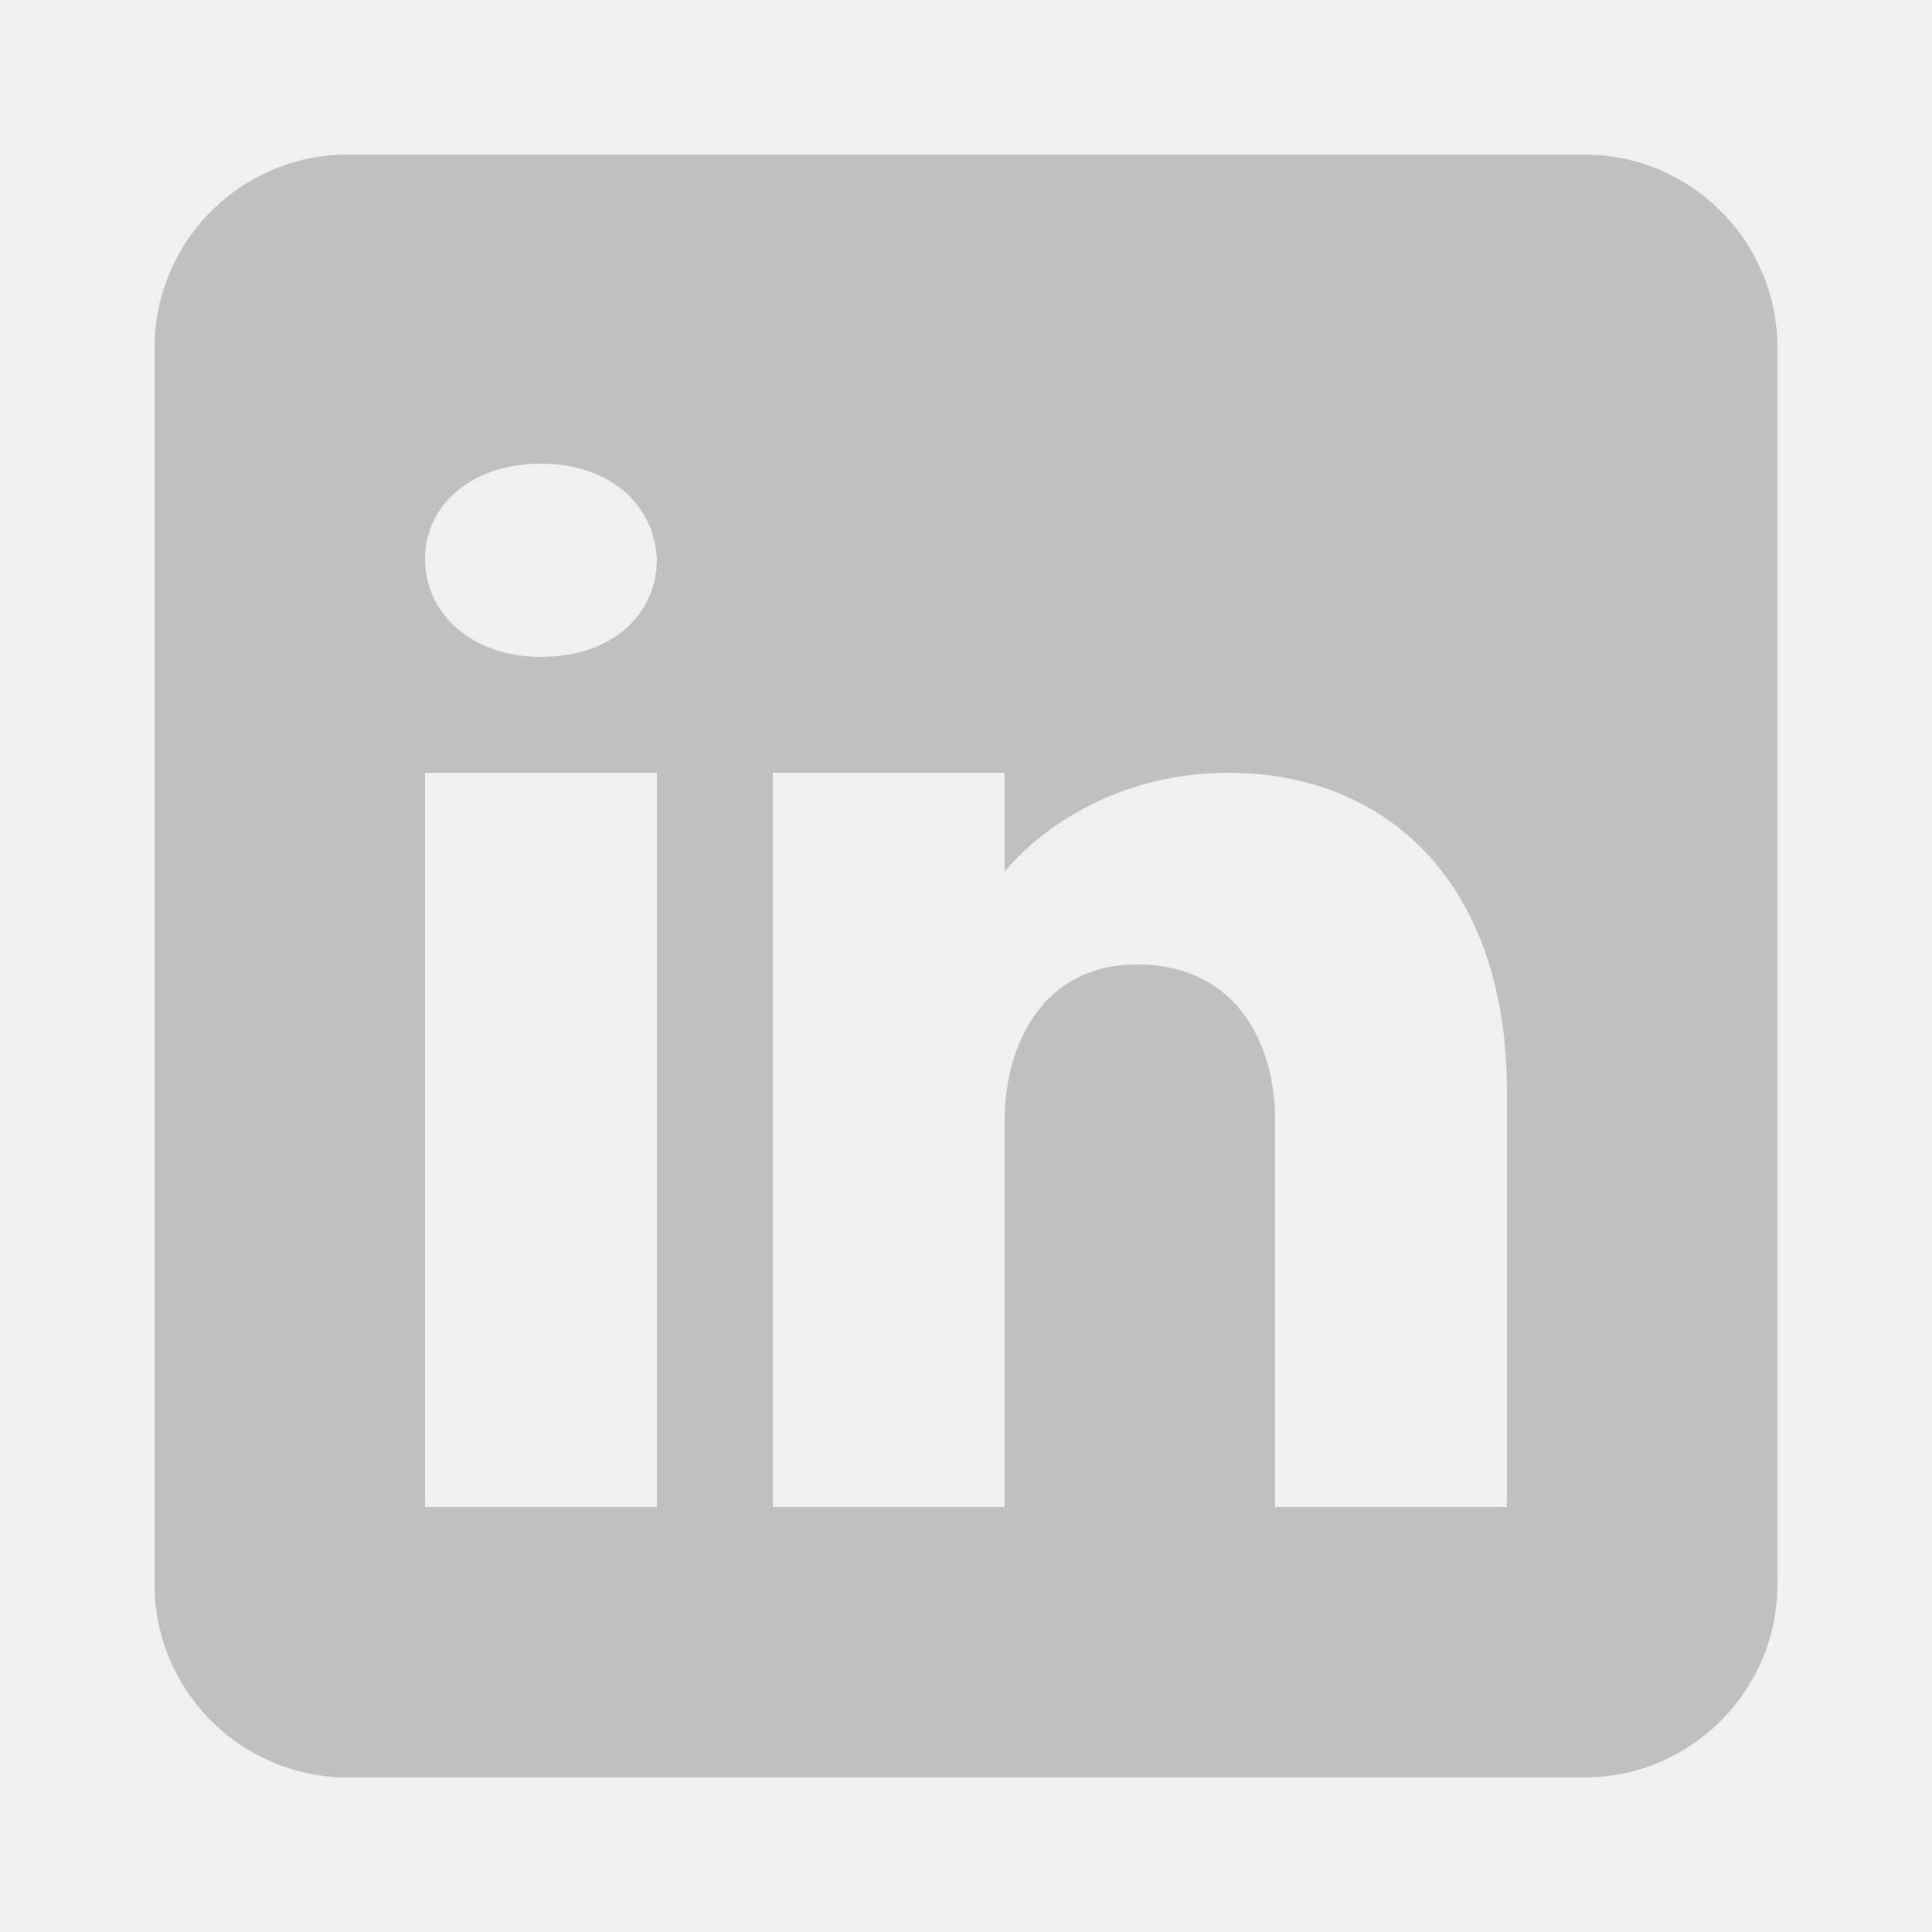
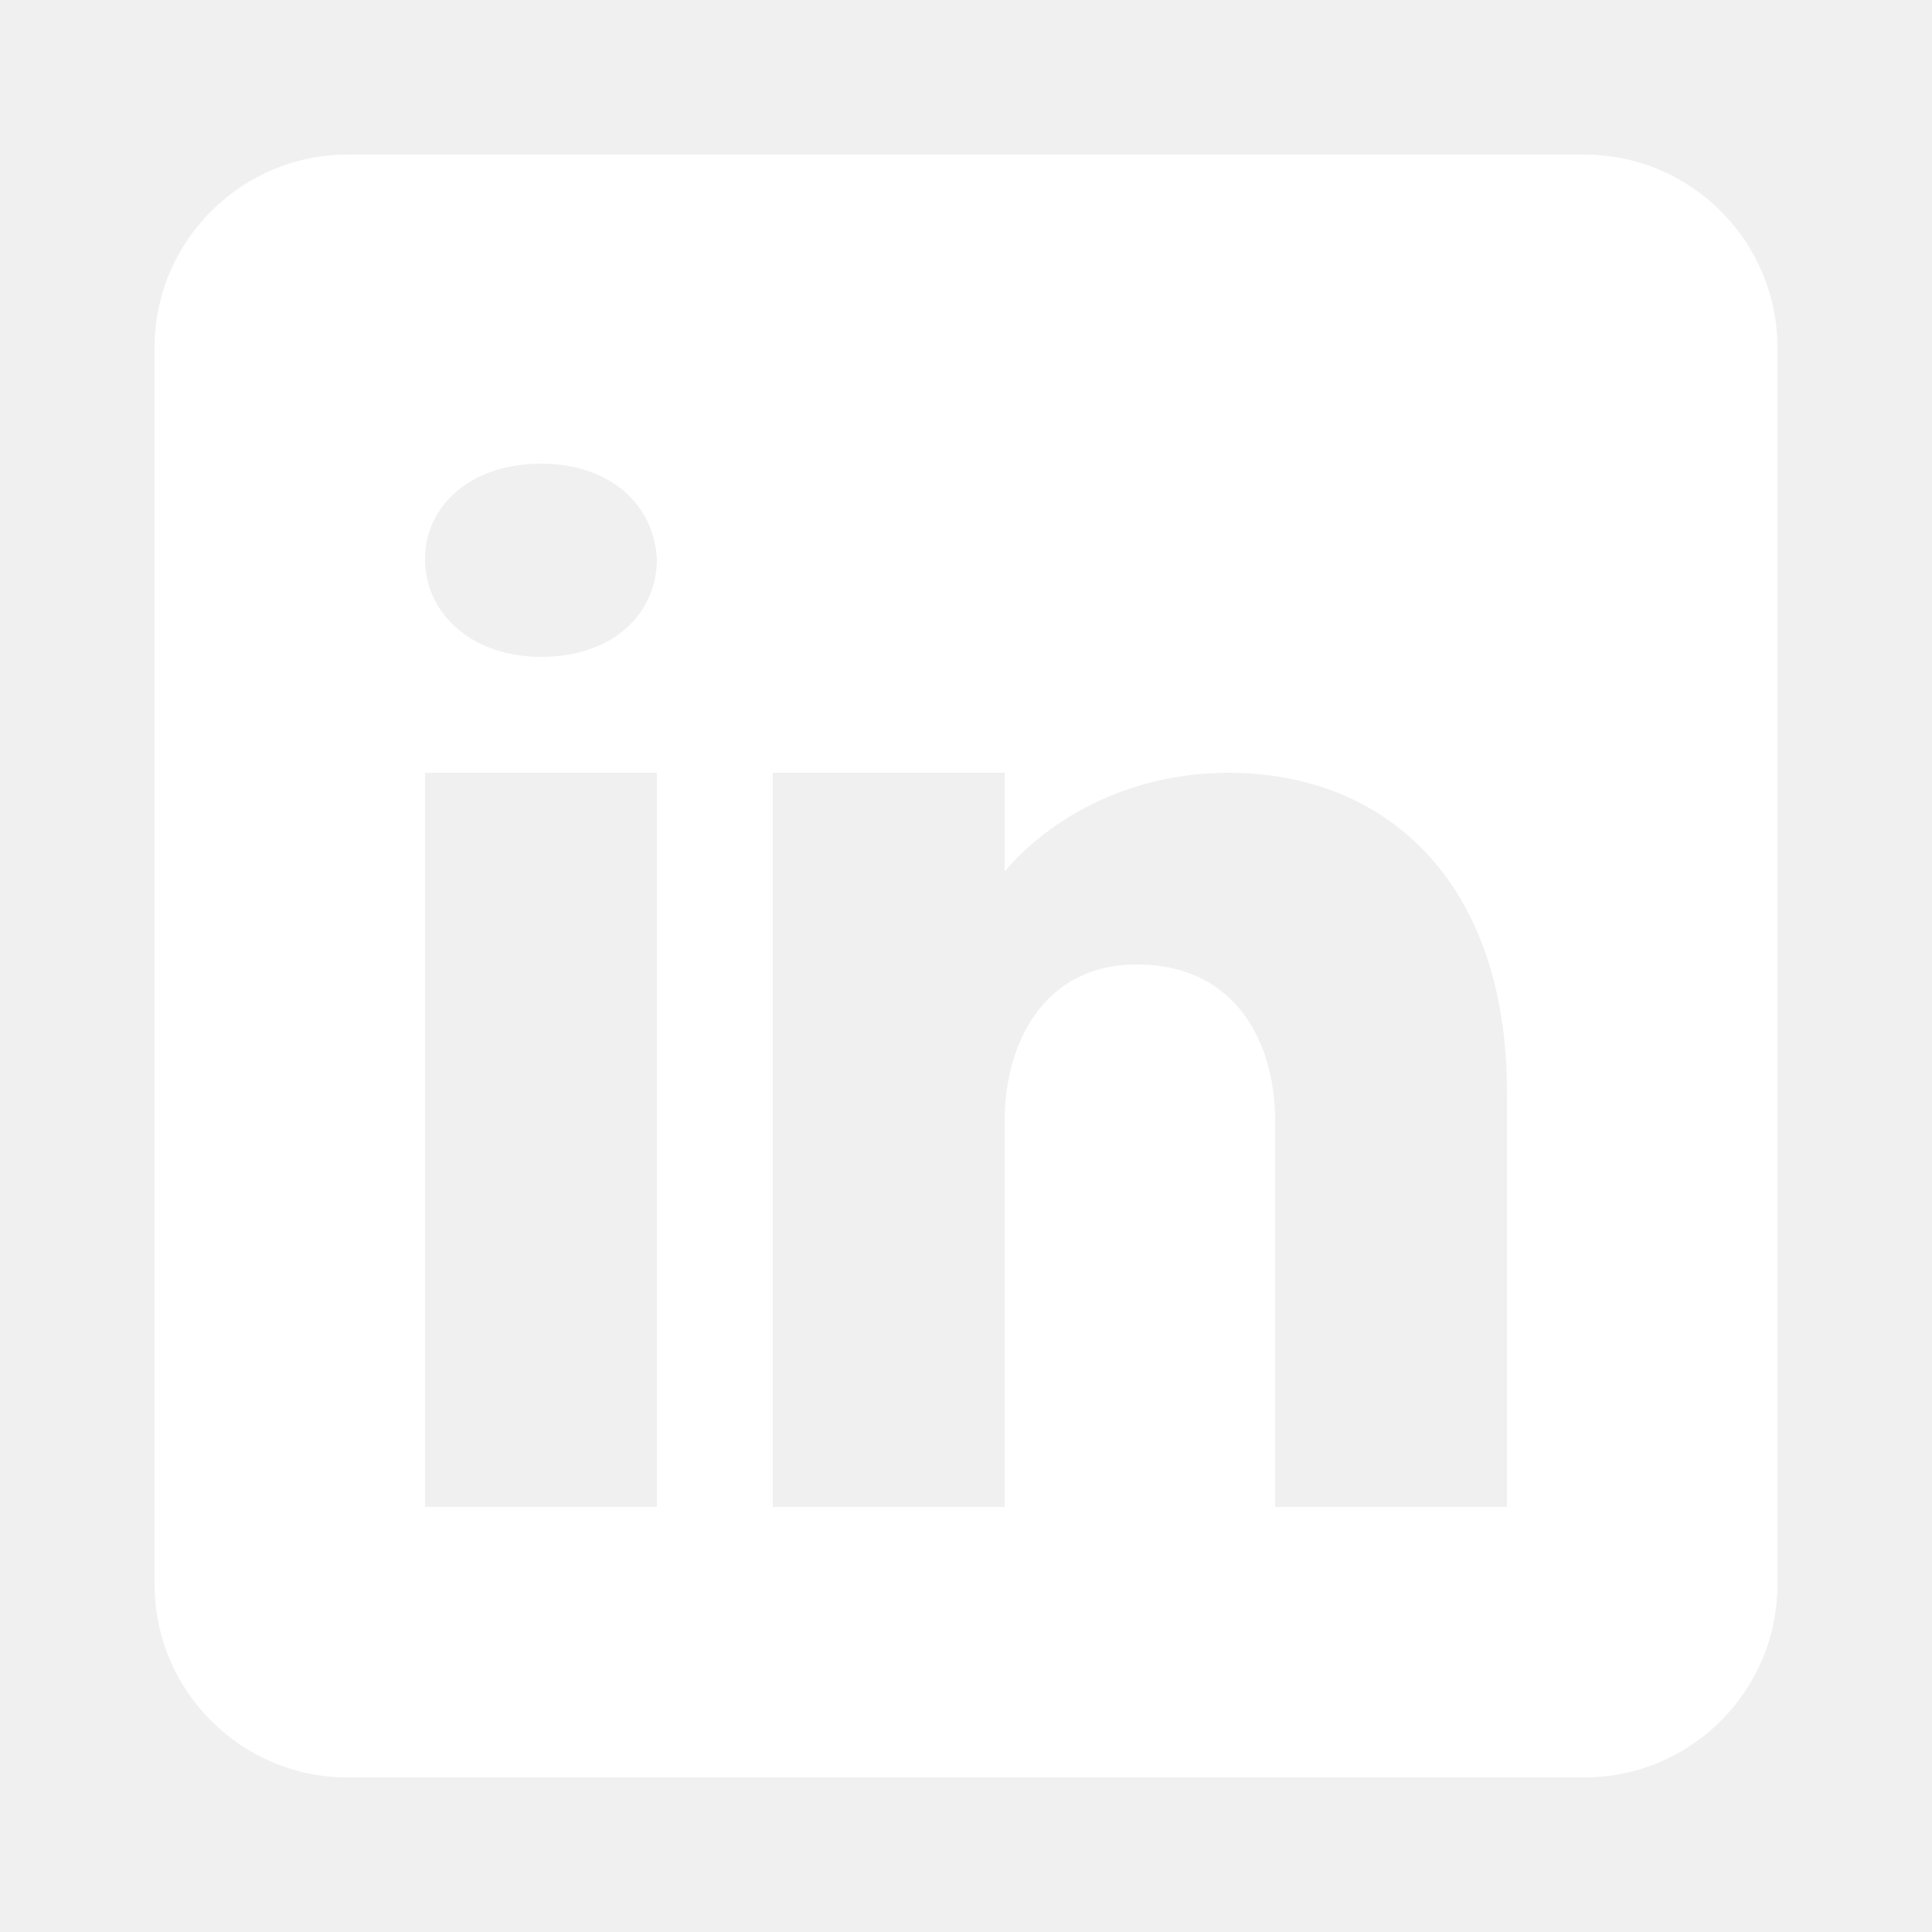
<svg xmlns="http://www.w3.org/2000/svg" viewBox="0,0,256,256" width="50px" height="50px" fill-rule="nonzero">
-   <g fill="#c0c0c0" fill-rule="nonzero" stroke="none" stroke-width="1" stroke-linecap="butt" stroke-linejoin="miter" stroke-miterlimit="10" stroke-dasharray="" stroke-dashoffset="0" font-family="none" font-weight="none" font-size="none" text-anchor="none" style="mix-blend-mode: normal">
+   <g fill="#ffffff" fill-rule="nonzero" stroke="none" stroke-width="1" stroke-linecap="butt" stroke-linejoin="miter" stroke-miterlimit="10" stroke-dasharray="" stroke-dashoffset="0" font-family="none" font-weight="none" font-size="none" text-anchor="none" style="mix-blend-mode: normal">
    <g transform="scale(5.12,5.12)">
      <path d="M41,4h-32c-2.76,0 -5,2.24 -5,5v32c0,2.76 2.24,5 5,5h32c2.76,0 5,-2.24 5,-5v-32c0,-2.76 -2.24,-5 -5,-5zM17,20v19h-6v-19zM11,14.47c0,-1.4 1.2,-2.47 3,-2.47c1.8,0 2.93,1.07 3,2.47c0,1.4 -1.12,2.53 -3,2.53c-1.8,0 -3,-1.13 -3,-2.53zM39,39h-6c0,0 0,-9.26 0,-10c0,-2 -1,-4 -3.5,-4.04h-0.08c-2.42,0 -3.42,2.06 -3.42,4.04c0,0.91 0,10 0,10h-6v-19h6v2.56c0,0 1.93,-2.56 5.81,-2.56c3.97,0 7.19,2.73 7.19,8.26z" />
    </g>
  </g>
</svg>
